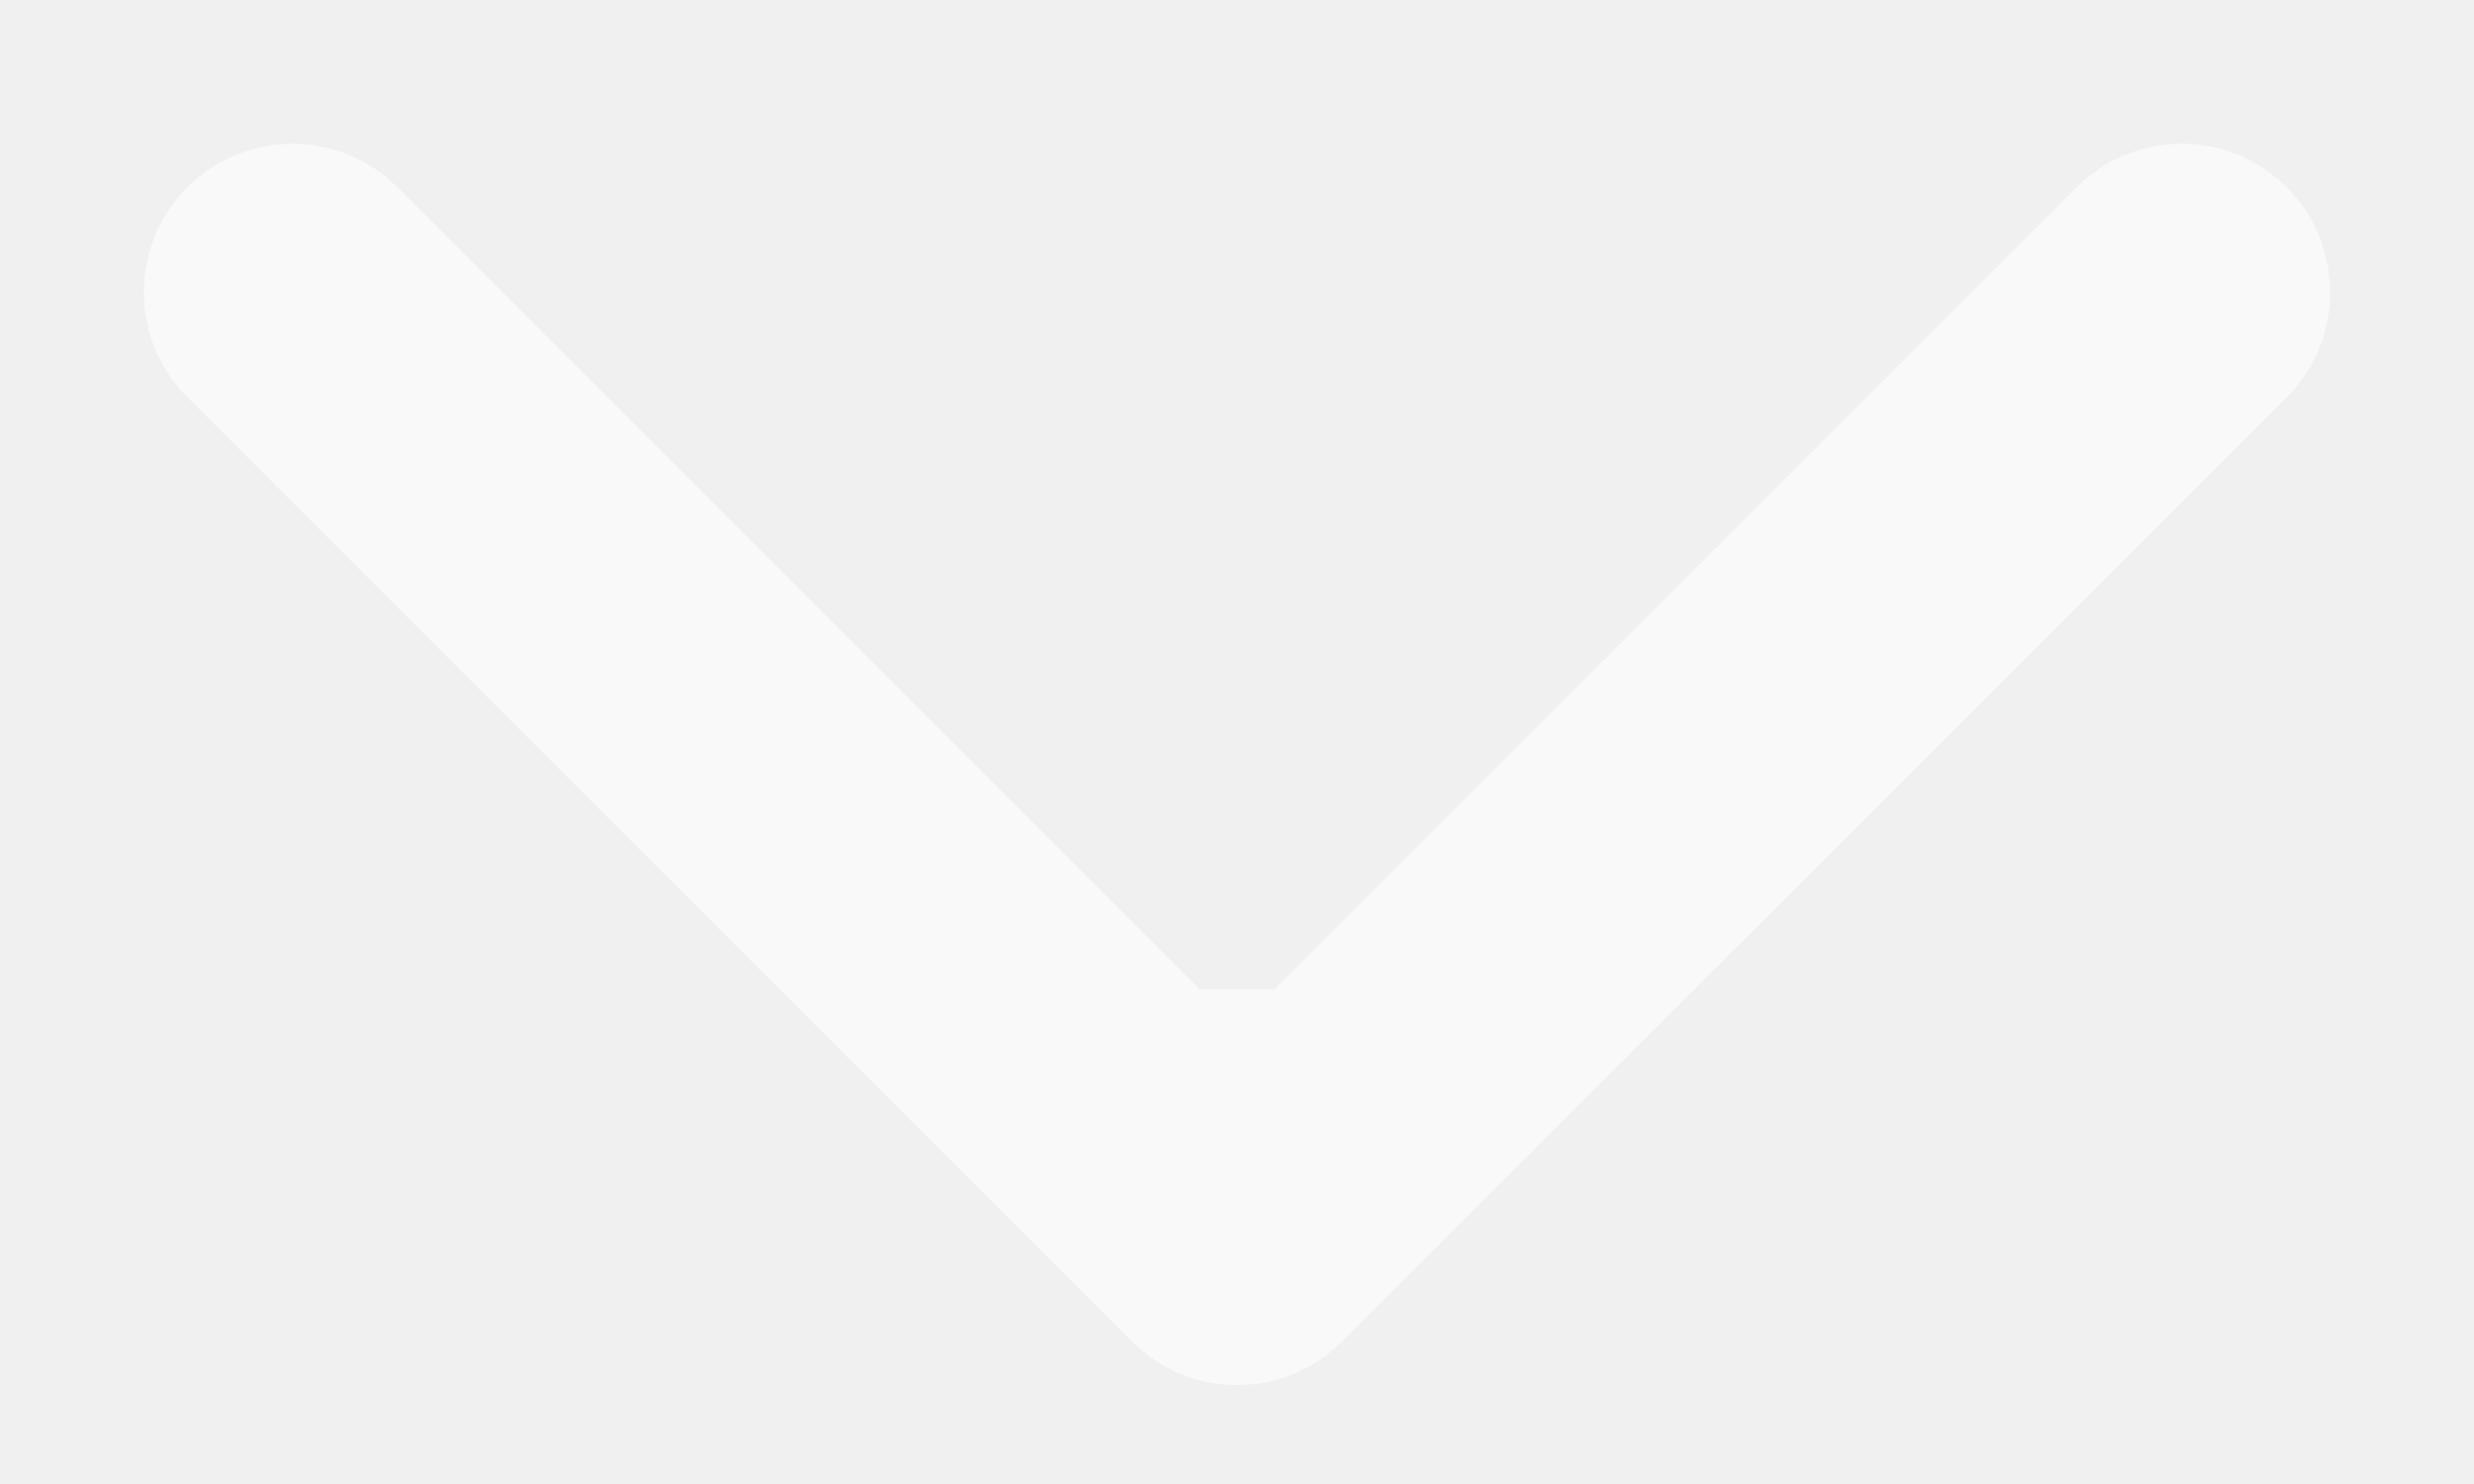
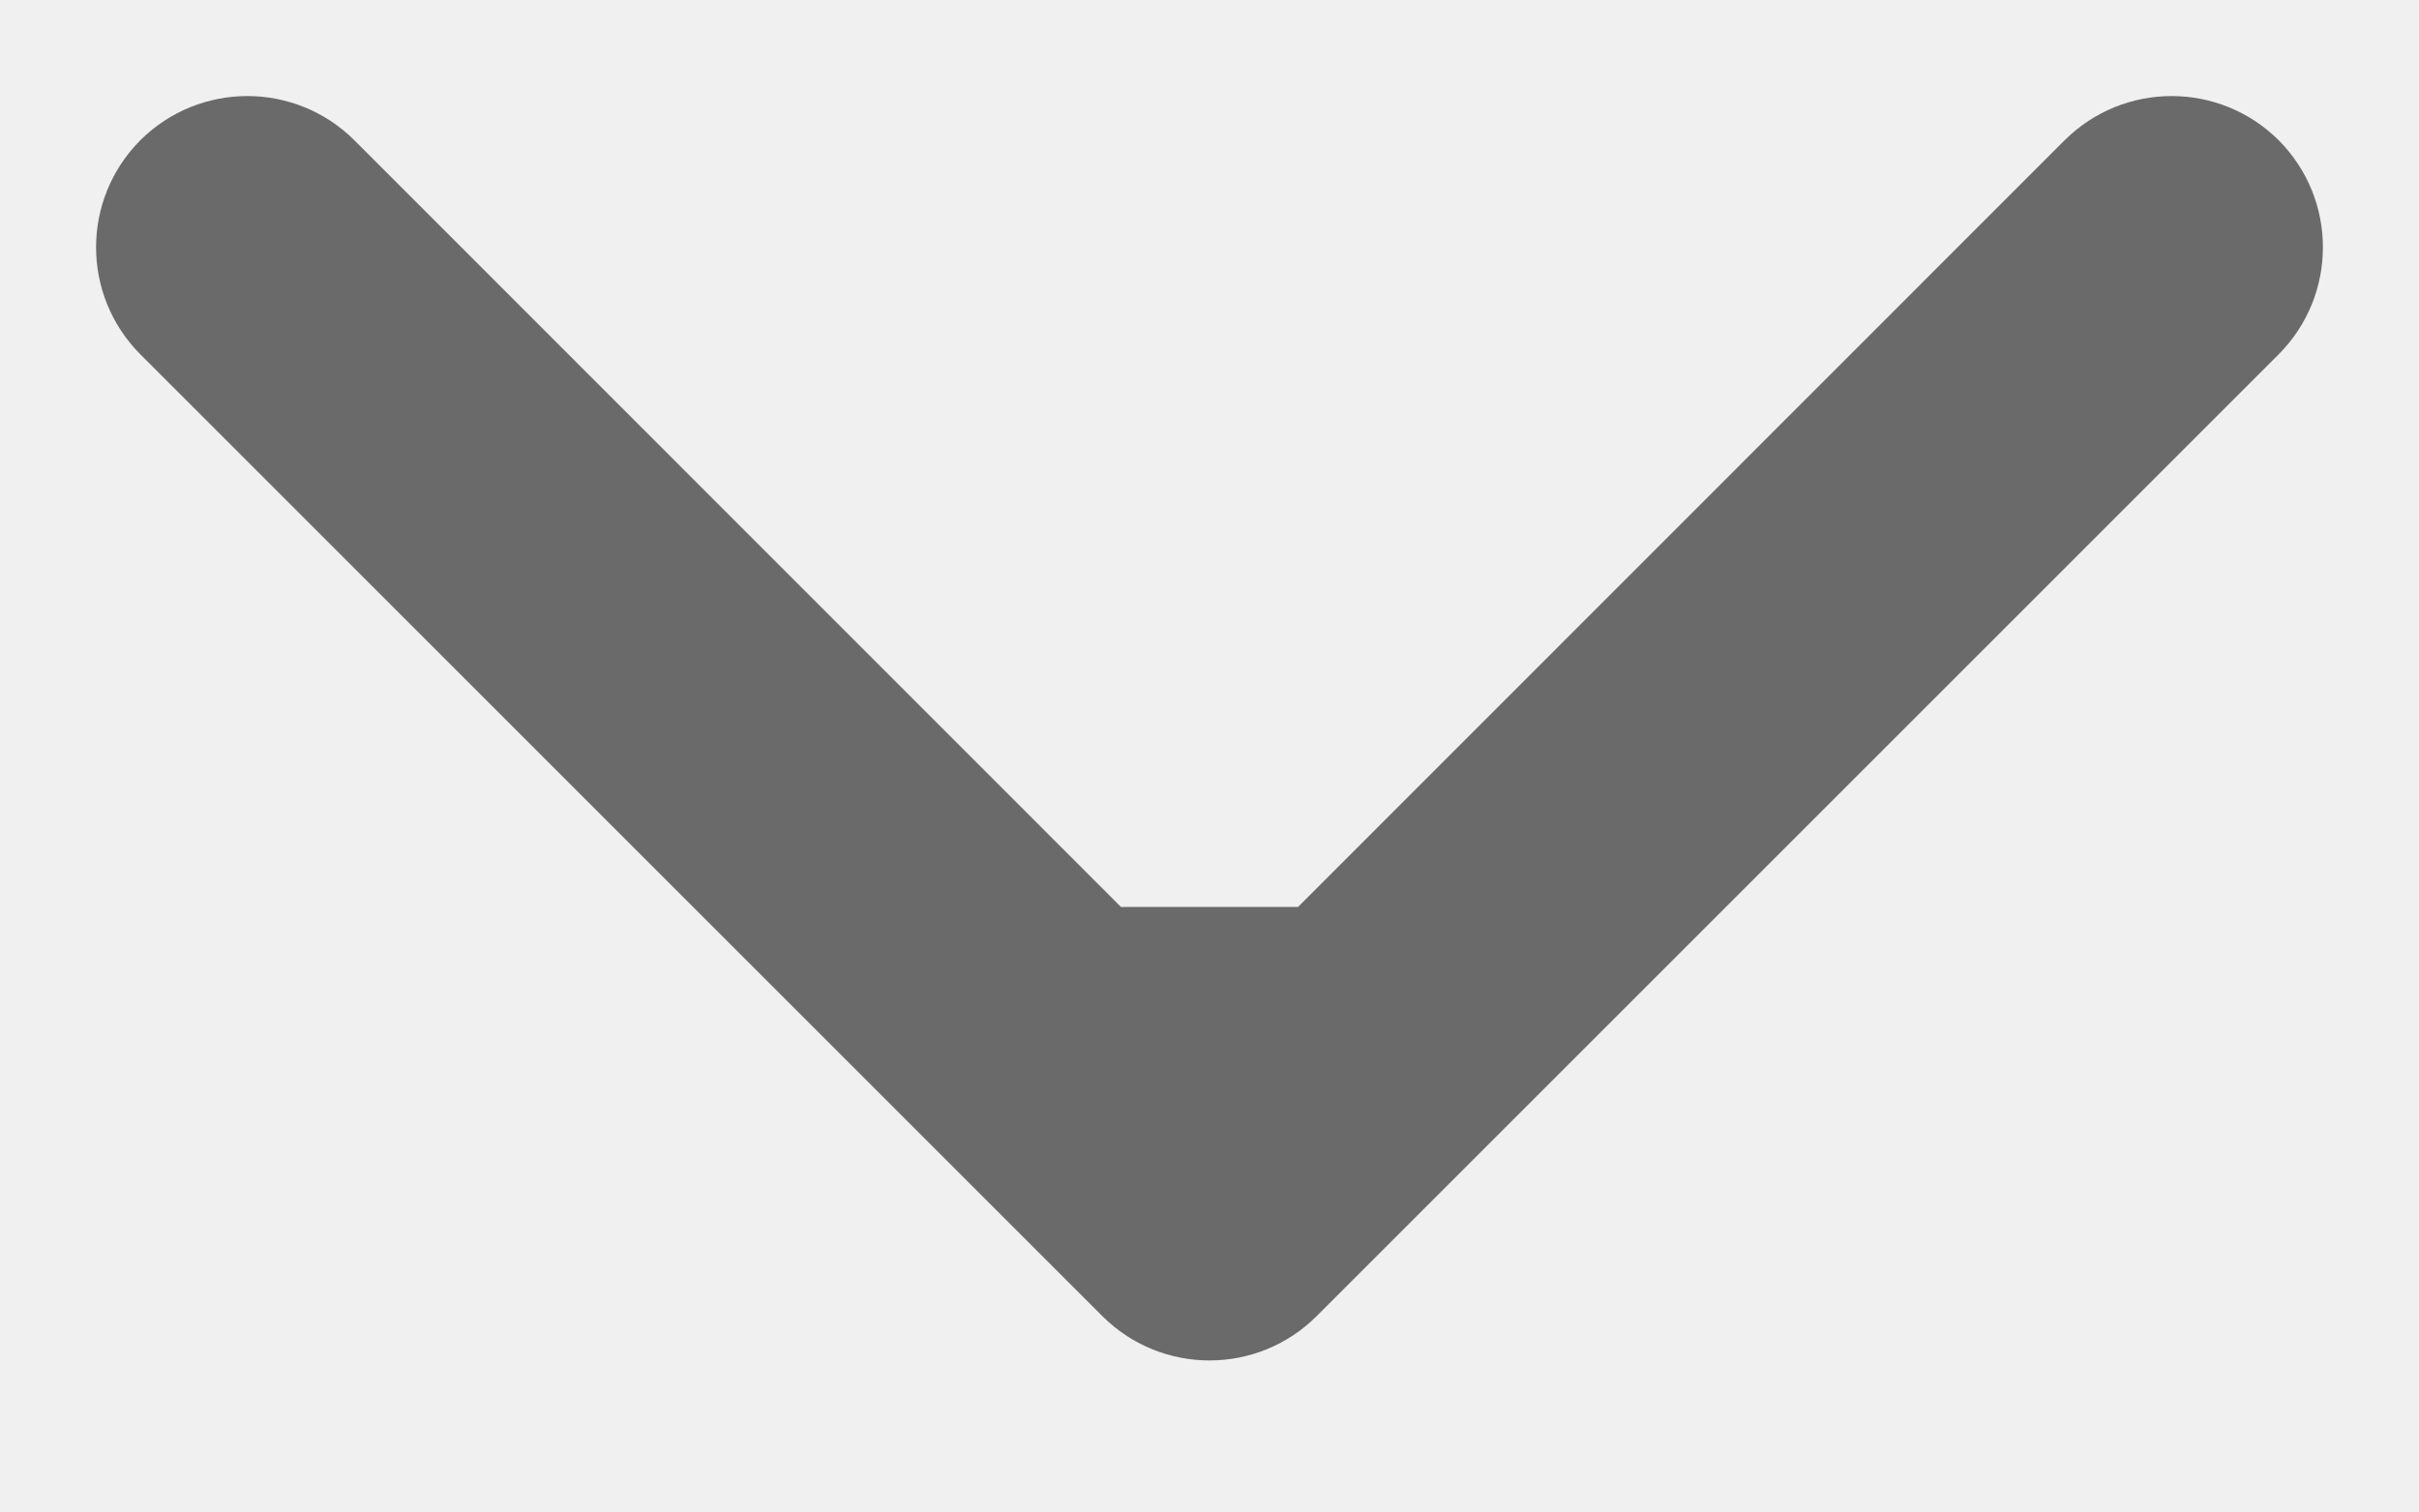
- <svg xmlns="http://www.w3.org/2000/svg" width="10" height="6" viewBox="0 0 10 6" fill="none">
-   <path d="M4.576 5.424C4.81 5.659 5.19 5.659 5.424 5.424L9.243 1.606C9.477 1.372 9.477 0.992 9.243 0.757C9.008 0.523 8.628 0.523 8.394 0.757L5 4.151L1.606 0.757C1.372 0.523 0.992 0.523 0.757 0.757C0.523 0.992 0.523 1.372 0.757 1.606L4.576 5.424ZM4.4 4L4.4 5L5.6 5L5.6 4L4.4 4Z" fill="white" fill-opacity="0.6" />
+ <svg xmlns="http://www.w3.org/2000/svg" width="8" height="5" viewBox="0 0 8 5" fill="none">
+   <path d="M3.646 4.354C3.842 4.549 4.158 4.549 4.354 4.354L7.536 1.172C7.731 0.976 7.731 0.66 7.536 0.464C7.34 0.269 7.024 0.269 6.828 0.464L4 3.293L1.172 0.464C0.976 0.269 0.66 0.269 0.464 0.464C0.269 0.66 0.269 0.976 0.464 1.172L3.646 4.354ZM3.5 3V4H4.5V3H3.5Z" fill="#6A6A6A" />
</svg>
